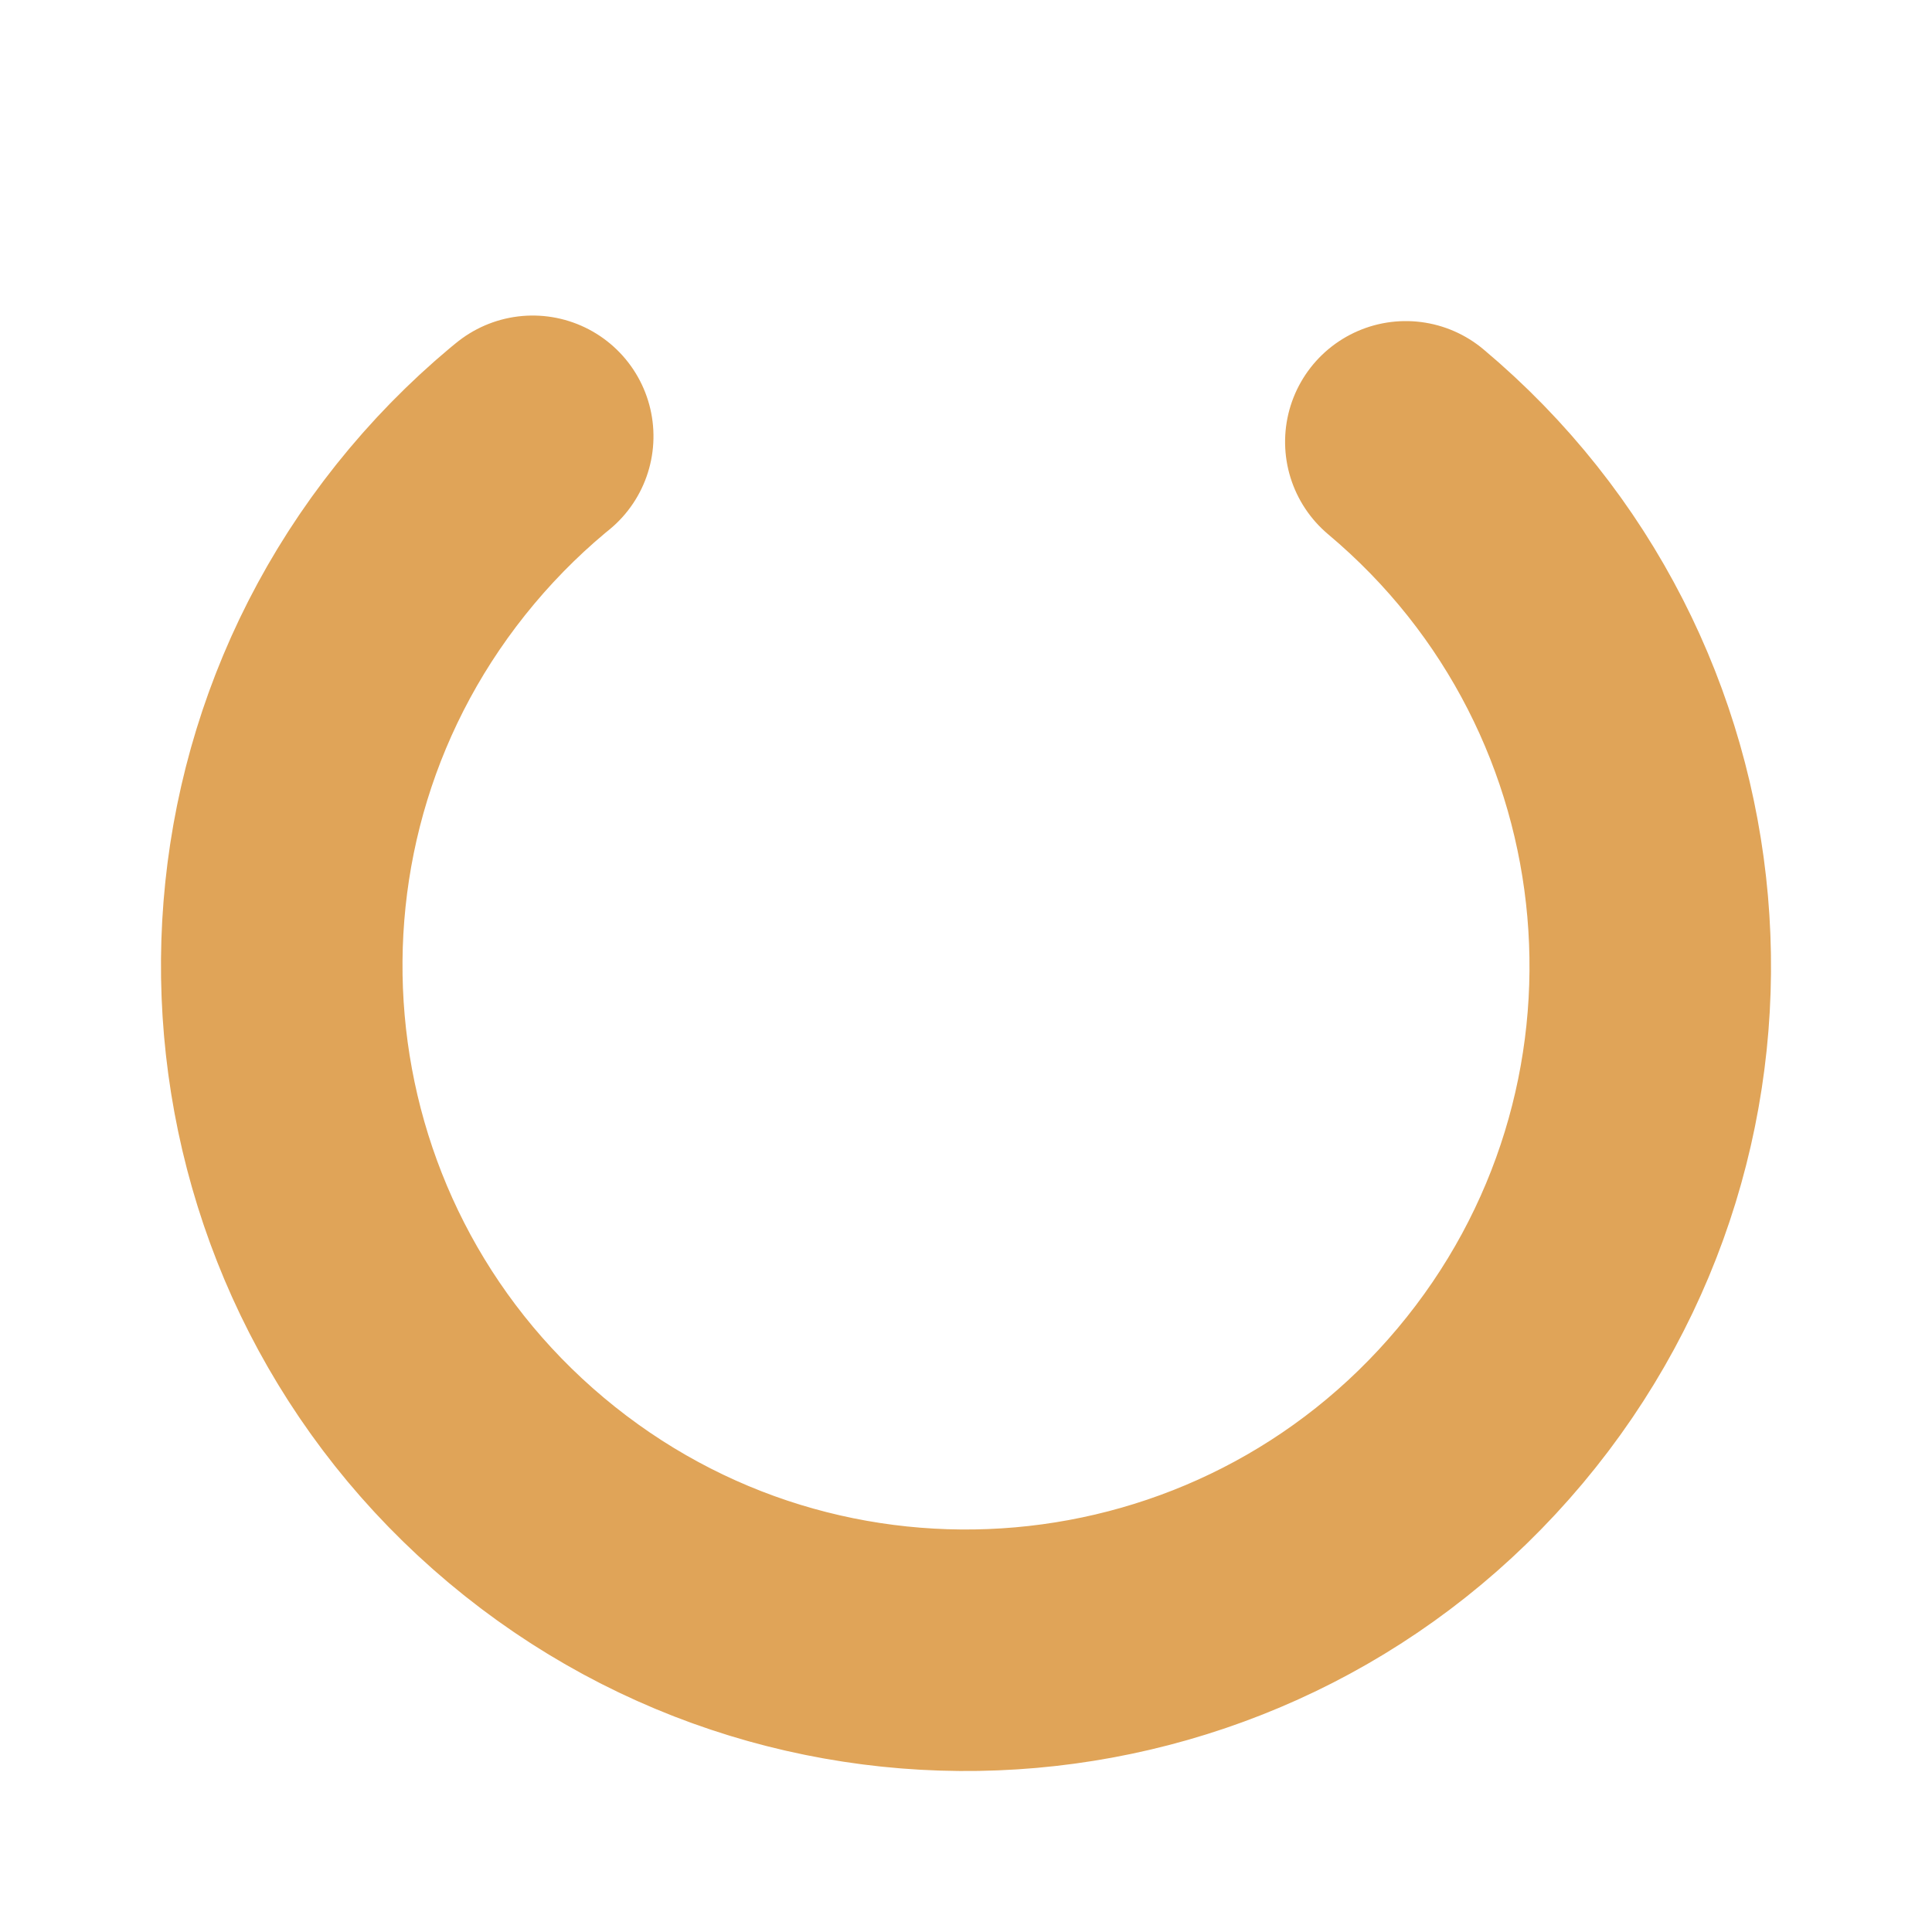
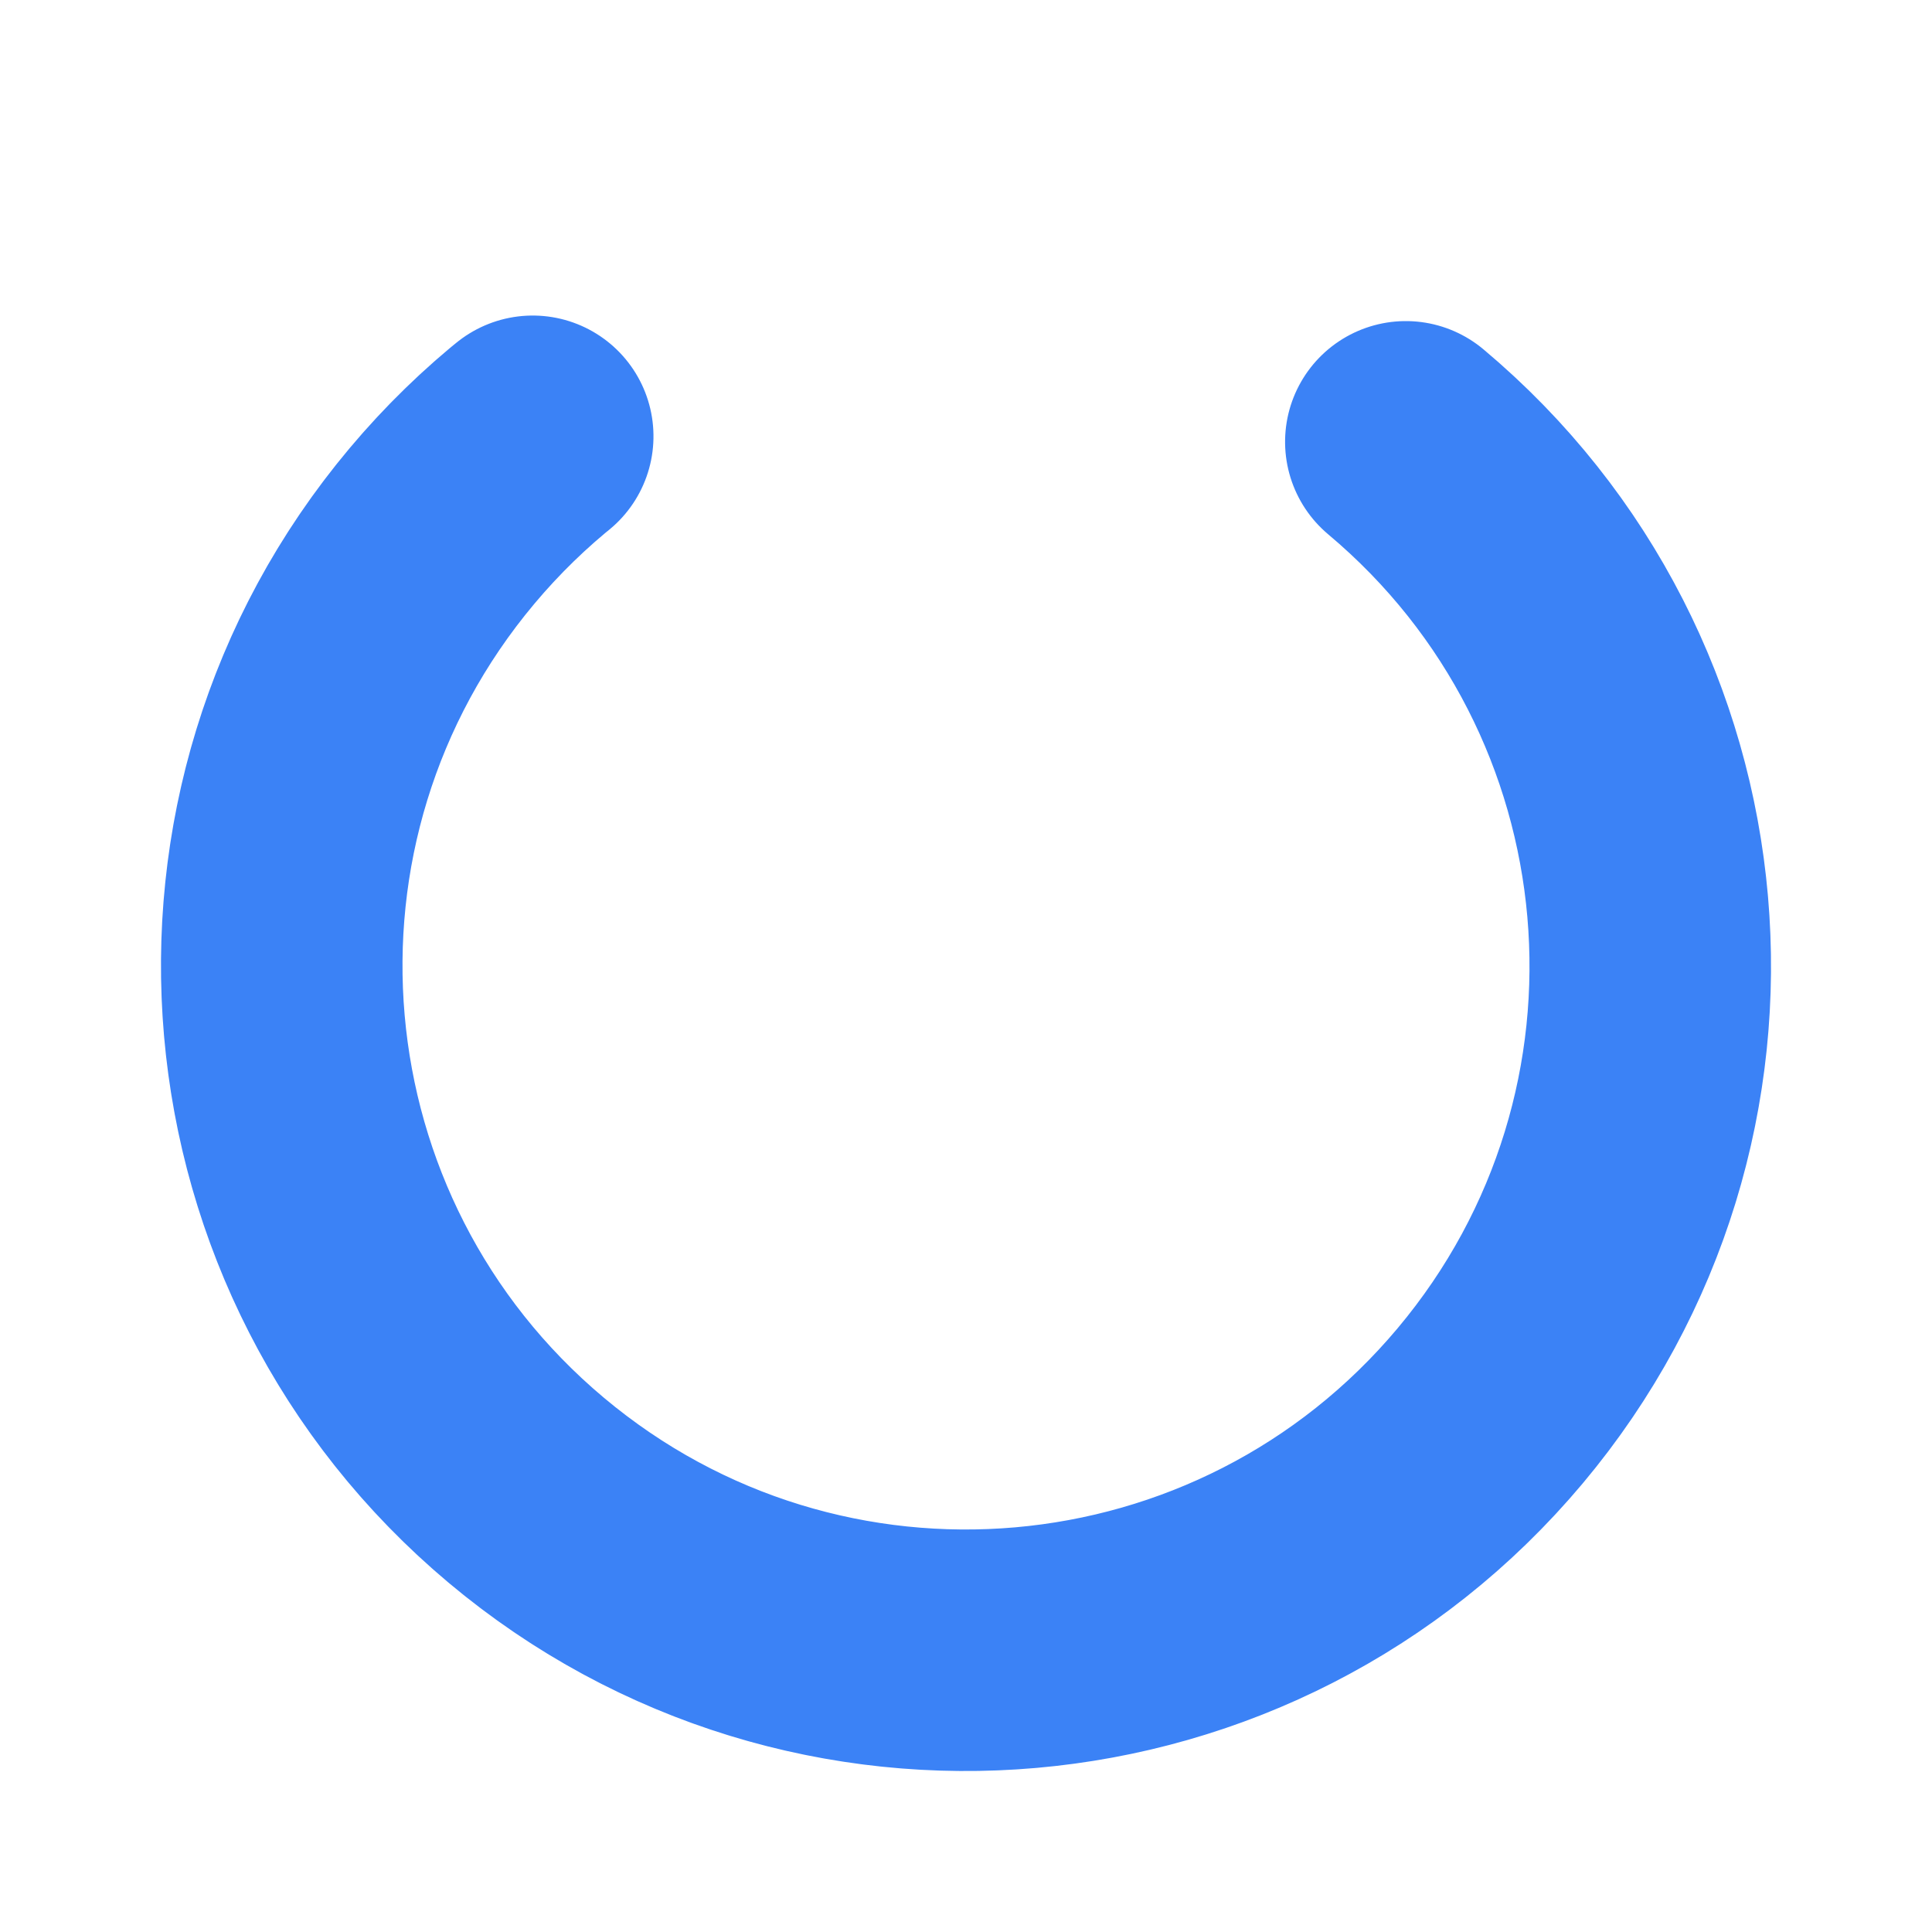
<svg xmlns="http://www.w3.org/2000/svg" width="48" height="48" viewBox="0 0 48 48" fill="none">
-   <circle cx="24" cy="24" r="17" stroke="#E0A458" stroke-width="6" stroke-linecap="round" stroke-dasharray="83.3 106.8" transform="rotate(-50 24 24)" />
+   <circle cx="24" cy="24" r="17" stroke="#3B82F6" stroke-width="6" stroke-linecap="round" stroke-dasharray="83.3 106.8" transform="rotate(-50 24 24)" />
</svg>
